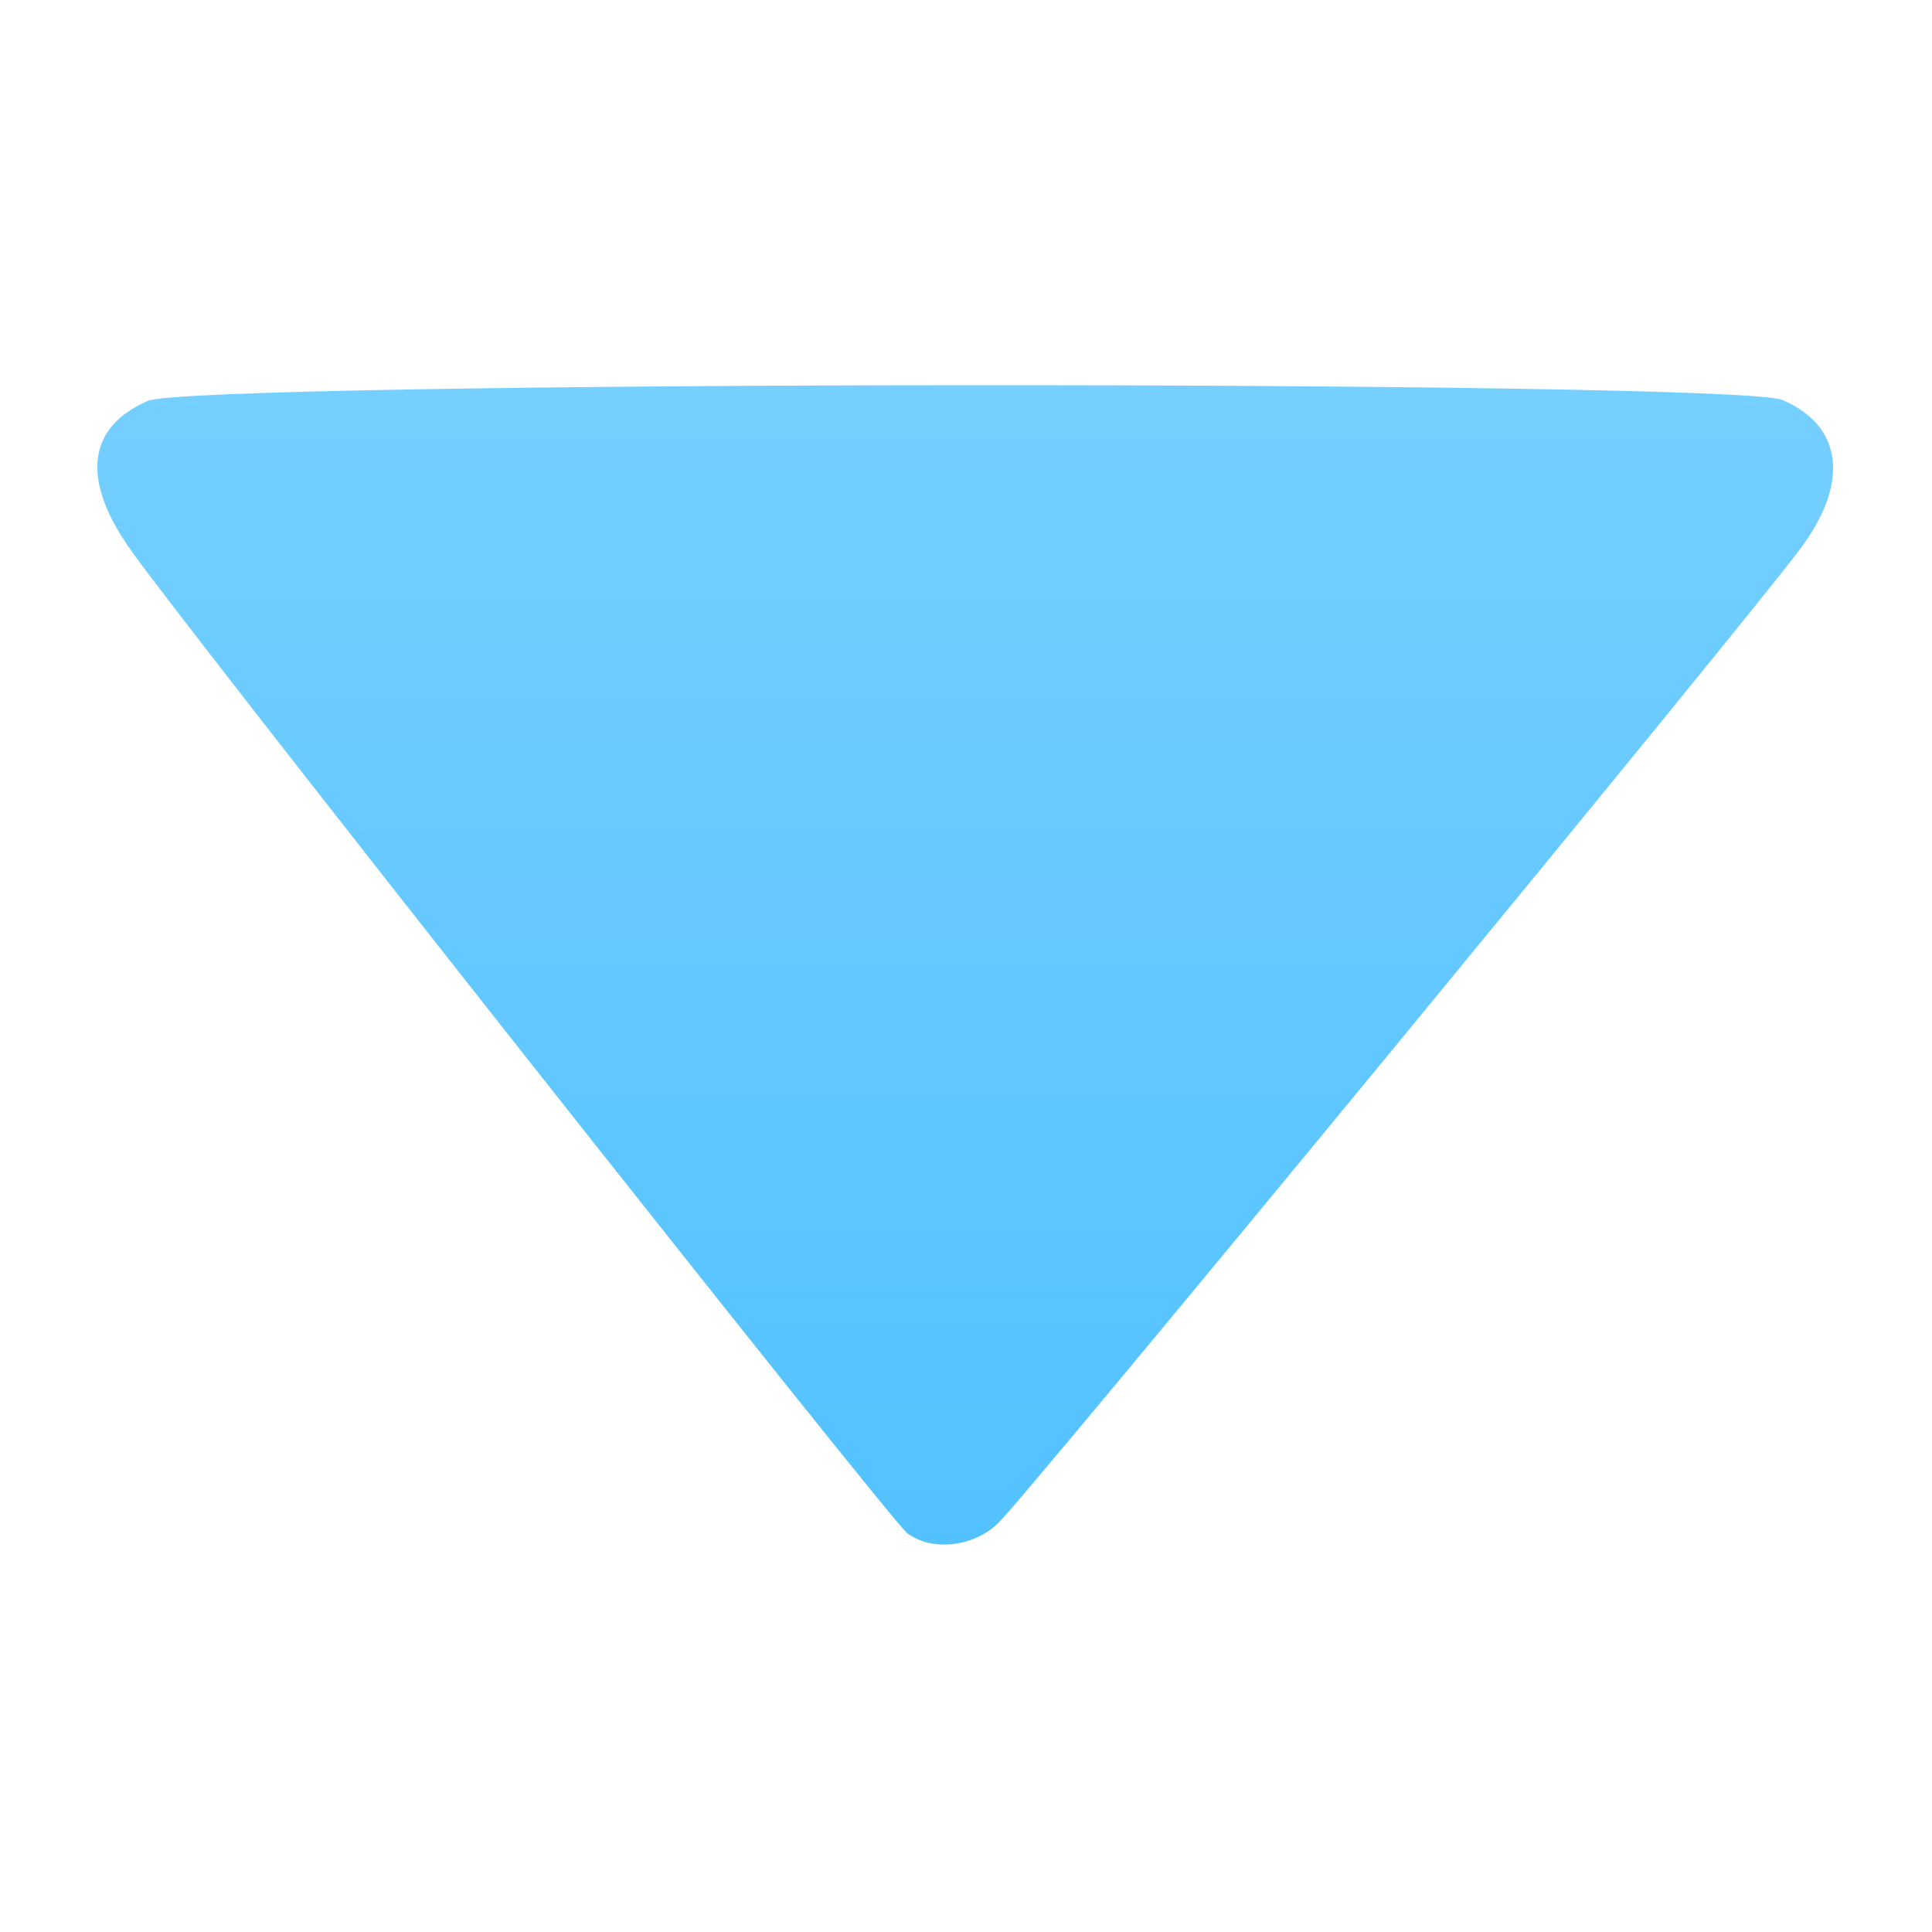
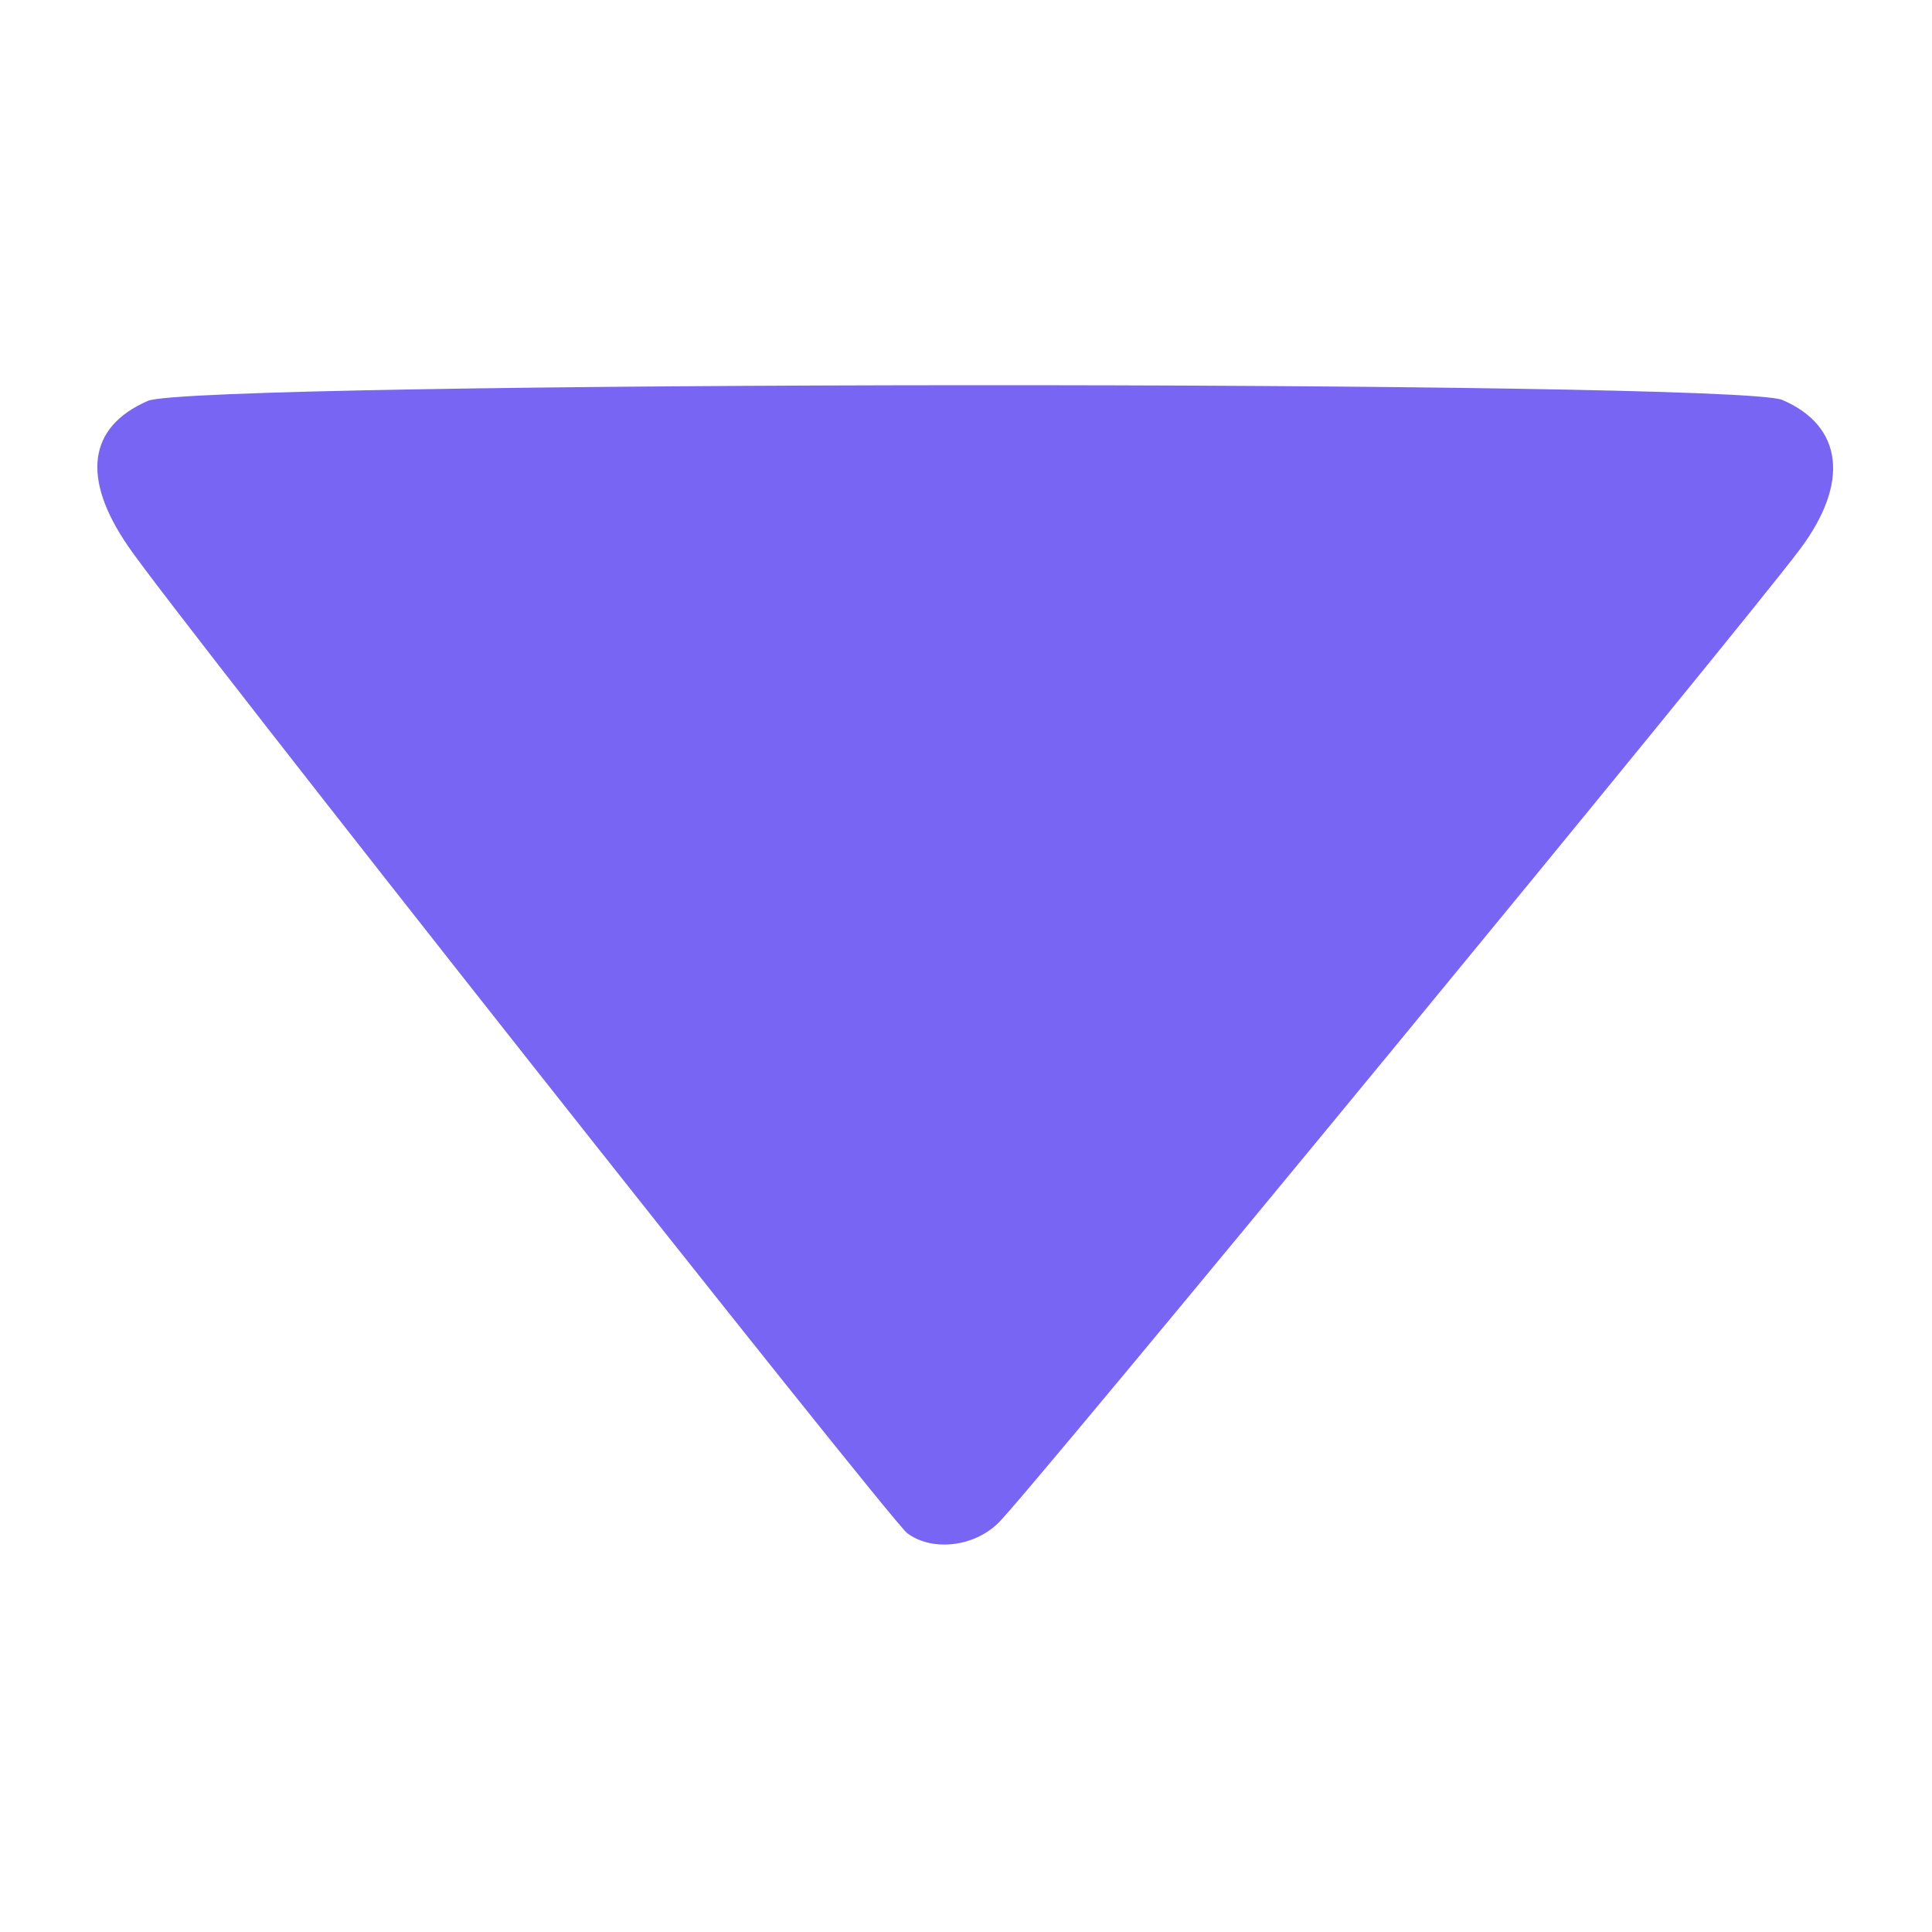
<svg xmlns="http://www.w3.org/2000/svg" role="presentation" version="1.0" width="200pt" height="200pt" viewBox="0 0 200 200" preserveAspectRatio="xMidYMid meet">
-   <defs>
-     <linearGradient id="blueGradient" x1="0%" y1="100%" x2="0%" y2="0%">
-       <stop offset="0%" stop-color="#75cfff" />
-       <stop offset="100%" stop-color="#52c2ff" />
-     </linearGradient>
-   </defs>
  <g transform="translate(0,200) scale(0.1,-0.1)" stroke="none">
-     <path fill="url(#blueGradient)" d="M153 1585 c-62 -27 -69 -80 -20 -151 46 -68 787 -1006 806 -1021 25 -19 68 -15 94 10 23 20 771 929 830 1008 52 69 45 128 -18 155 -50 21 -1644 20 -1692 -1z" />
+     <path fill="#7865f3" d="M153 1585 c-62 -27 -69 -80 -20 -151 46 -68 787 -1006 806 -1021 25 -19 68 -15 94 10 23 20 771 929 830 1008 52 69 45 128 -18 155 -50 21 -1644 20 -1692 -1z" />
  </g>
</svg>
